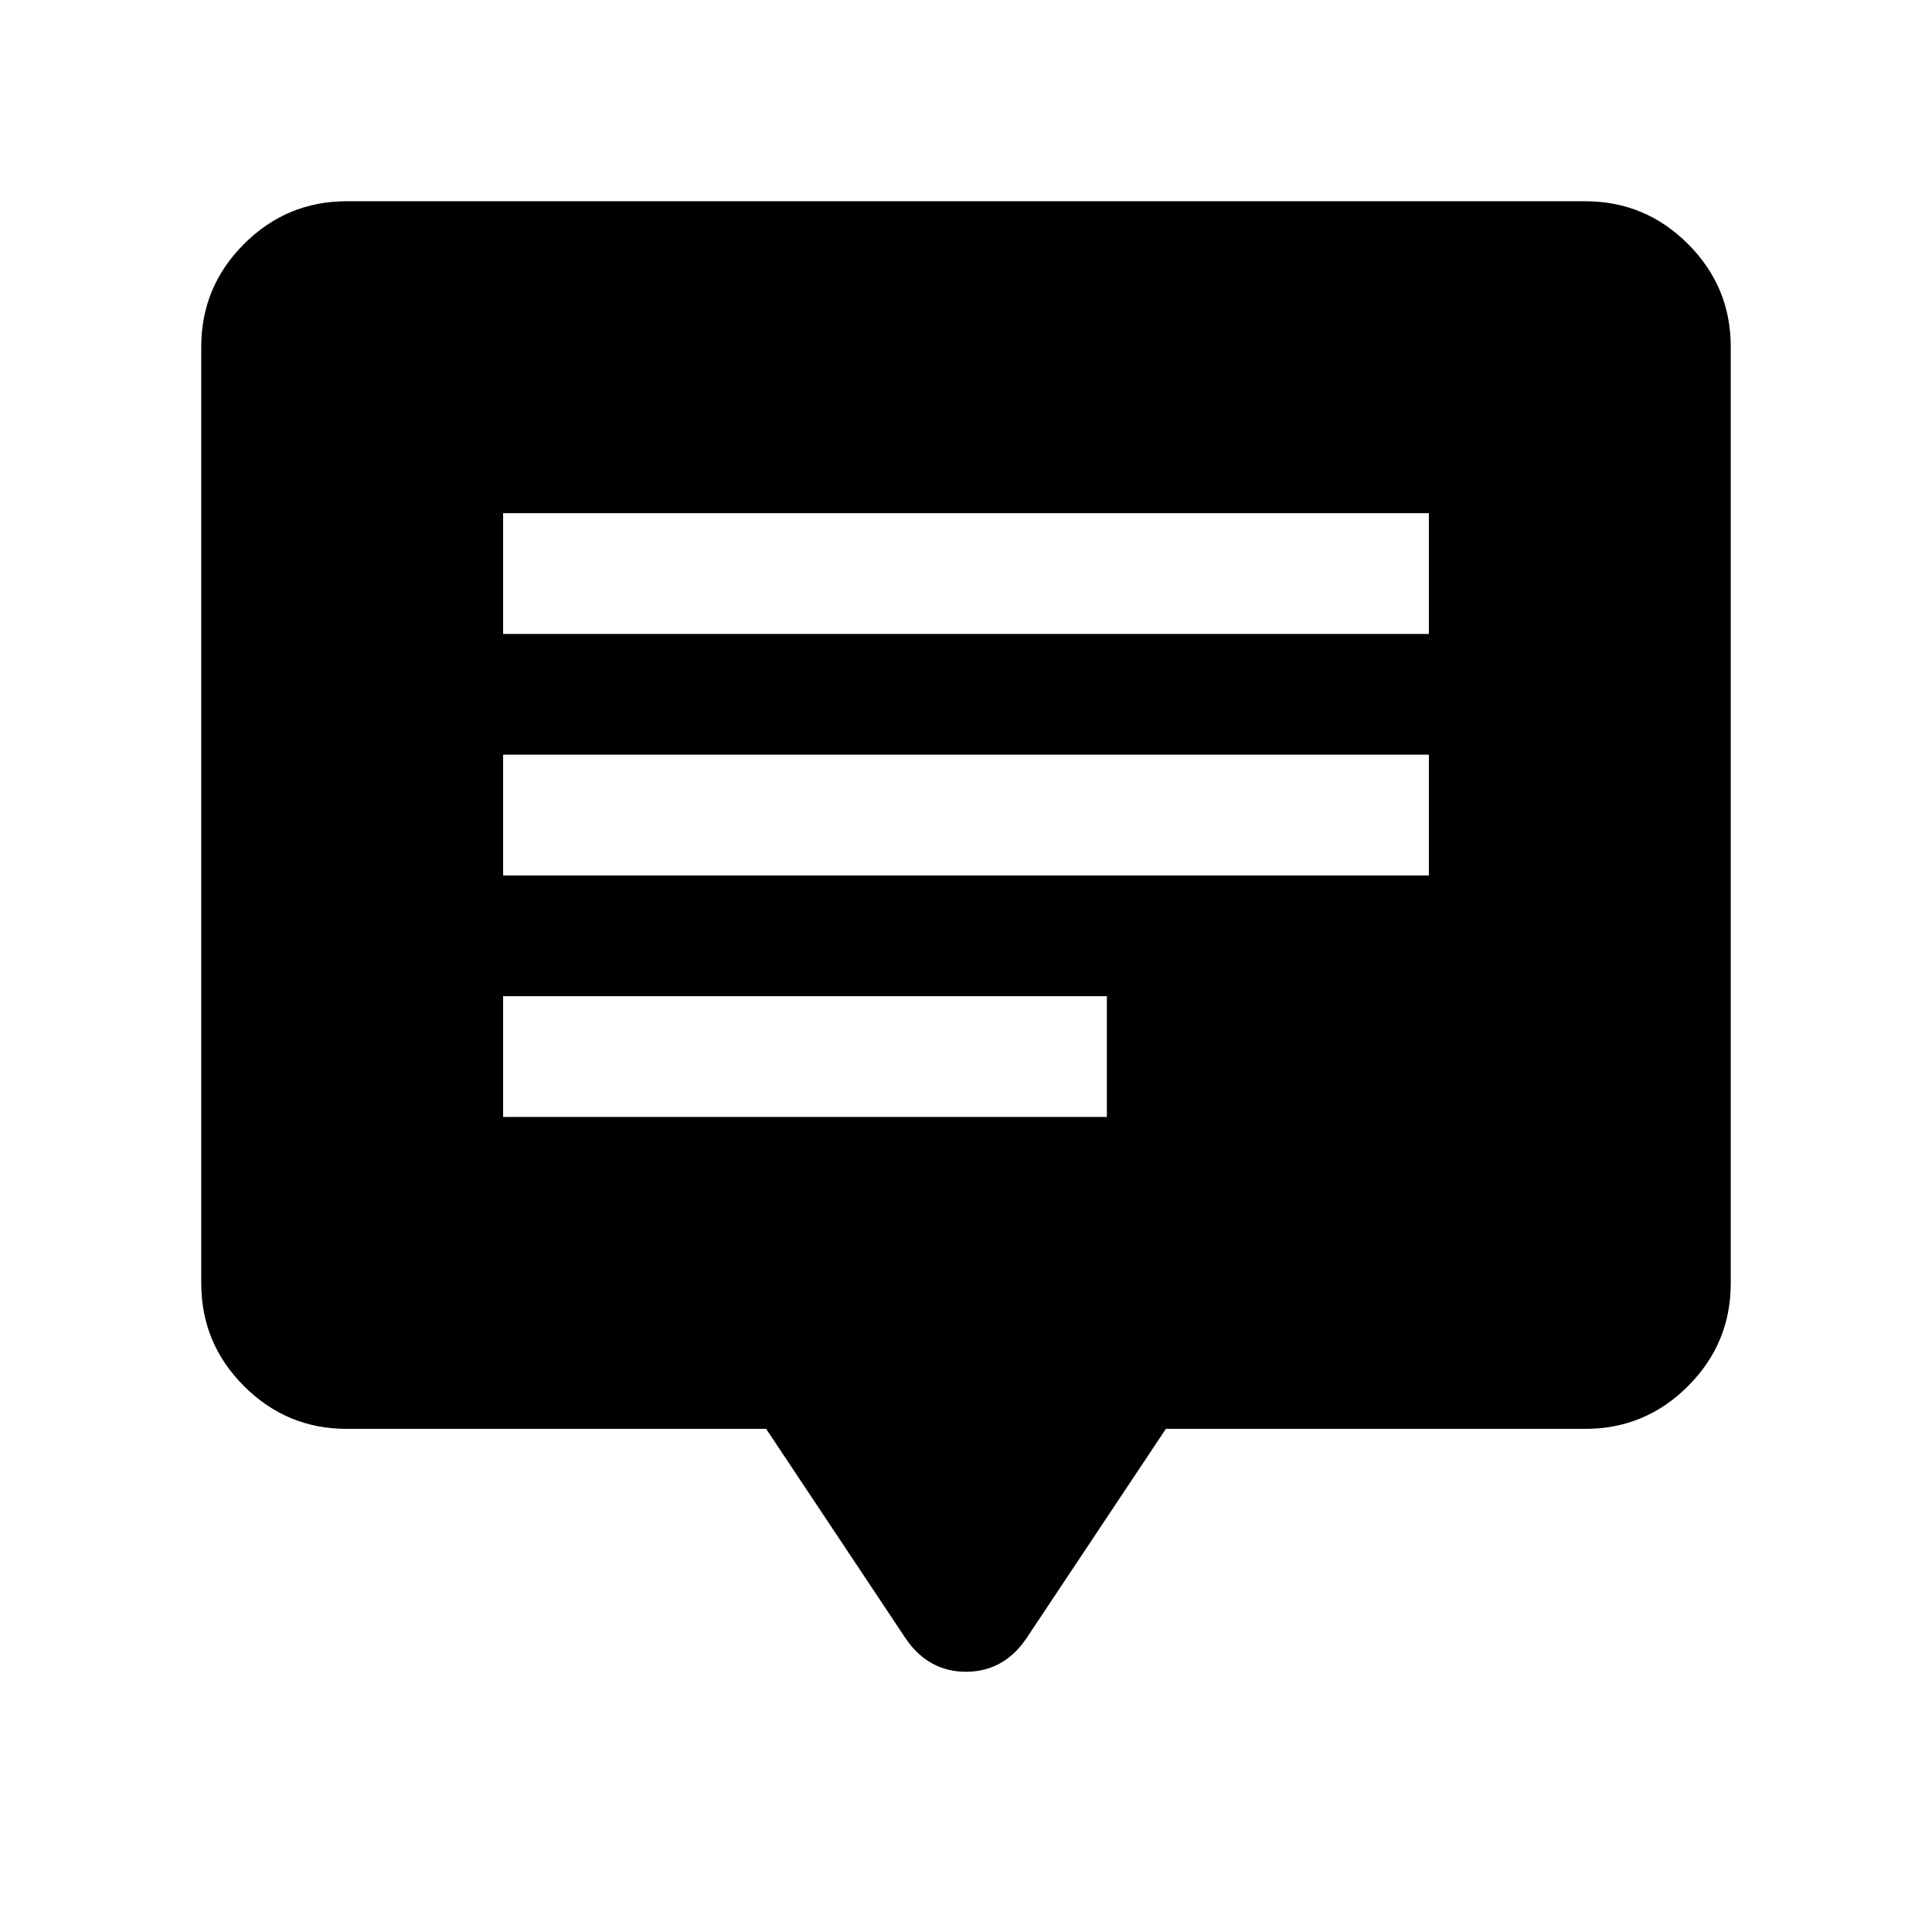
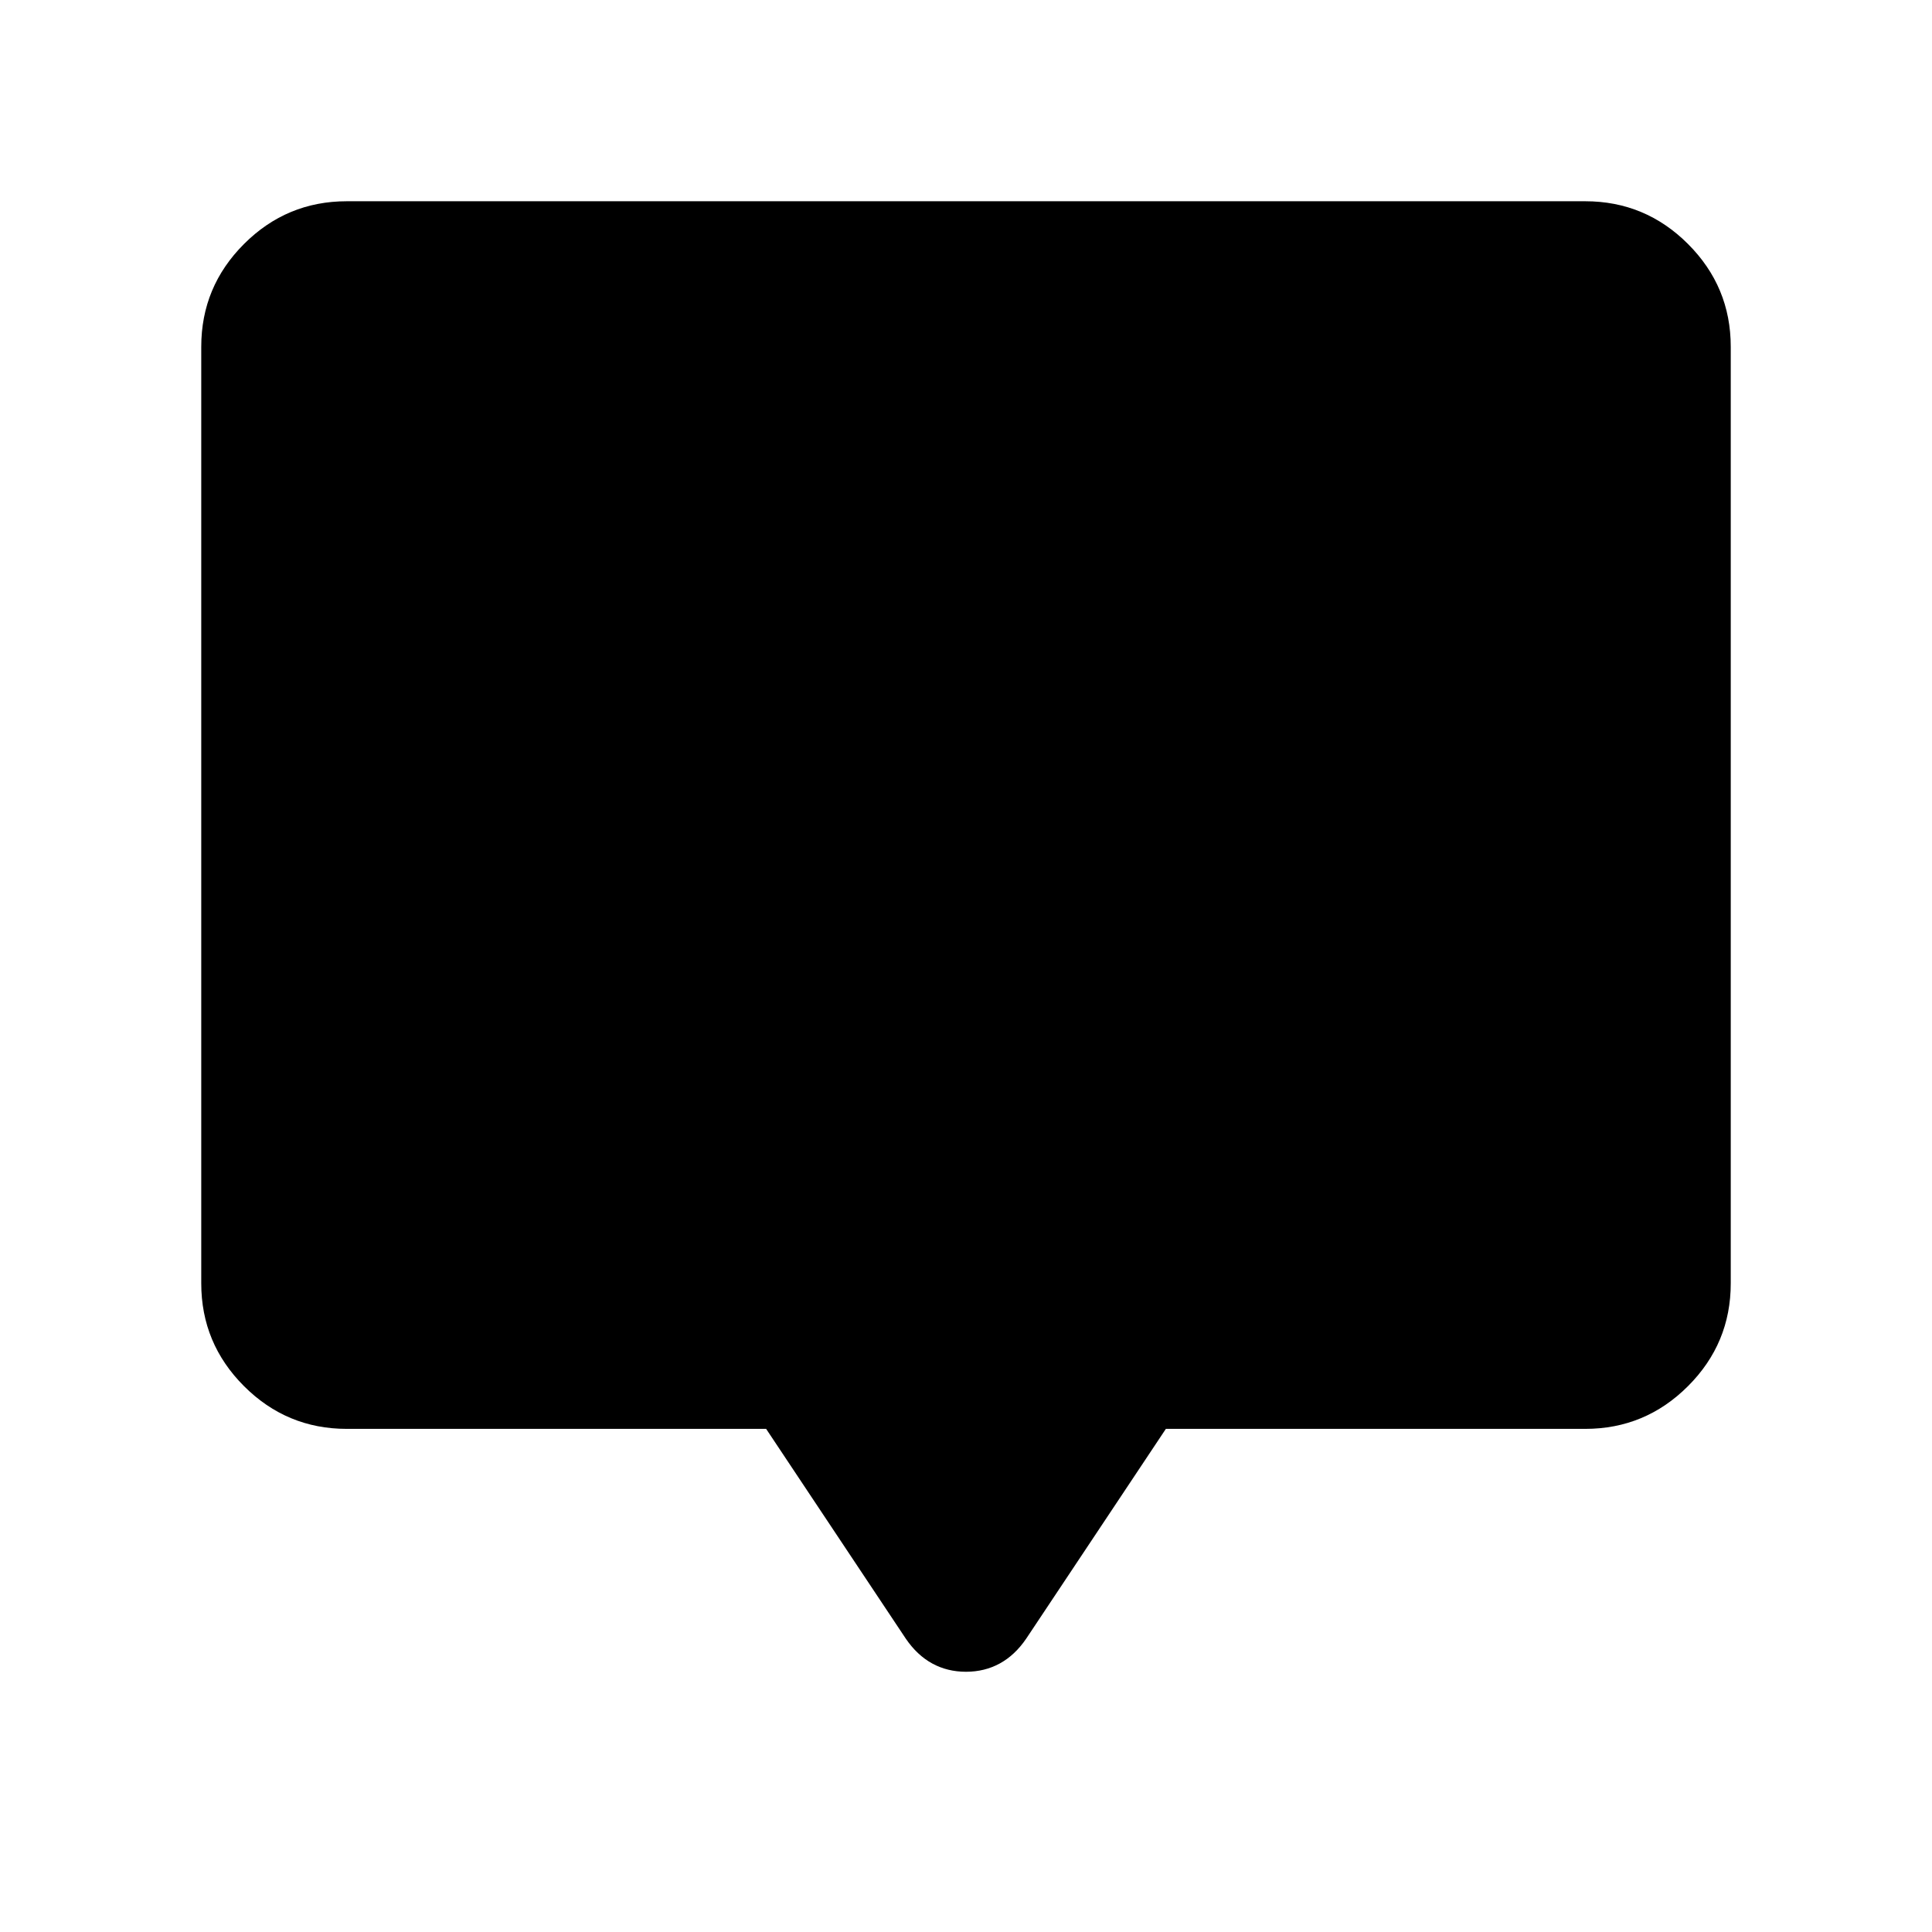
<svg xmlns="http://www.w3.org/2000/svg" height="24px" viewBox="0 -960 960 960" width="24px" fill="currentColor">
-   <path d="M250-405h300v-60H250v60Zm0-120h460v-60H250v60Zm0-120h460v-60H250v60Zm-77.69 395q-29.83 0-51.07-21.24Q100-292.48 100-322.31v-465.38q0-29.83 21.24-51.07Q142.48-860 172.31-860h615.38q29.83 0 51.07 21.24Q860-817.52 860-787.69v465.38q0 29.83-21.24 51.07Q817.52-250 787.69-250H579.31l-69.39 104.23q-5.61 8.23-13.15 12.35-7.54 4.11-16.77 4.11t-16.77-4.11q-7.54-4.12-13.15-12.35L380.69-250H172.31Z" />
+   <path d="M172.31-250q-29.83 0-51.07-21.24Q100-292.48 100-322.31v-465.38q0-29.83 21.24-51.07Q142.48-860 172.31-860h615.38q29.83 0 51.07 21.24Q860-817.52 860-787.69v465.38q0 29.83-21.24 51.07Q817.52-250 787.69-250H579.31l-69.39 104.23q-5.61 8.23-13.15 12.35-7.54 4.11-16.77 4.11t-16.77-4.11q-7.54-4.12-13.15-12.35L380.69-250H172.31Z" />
</svg>
